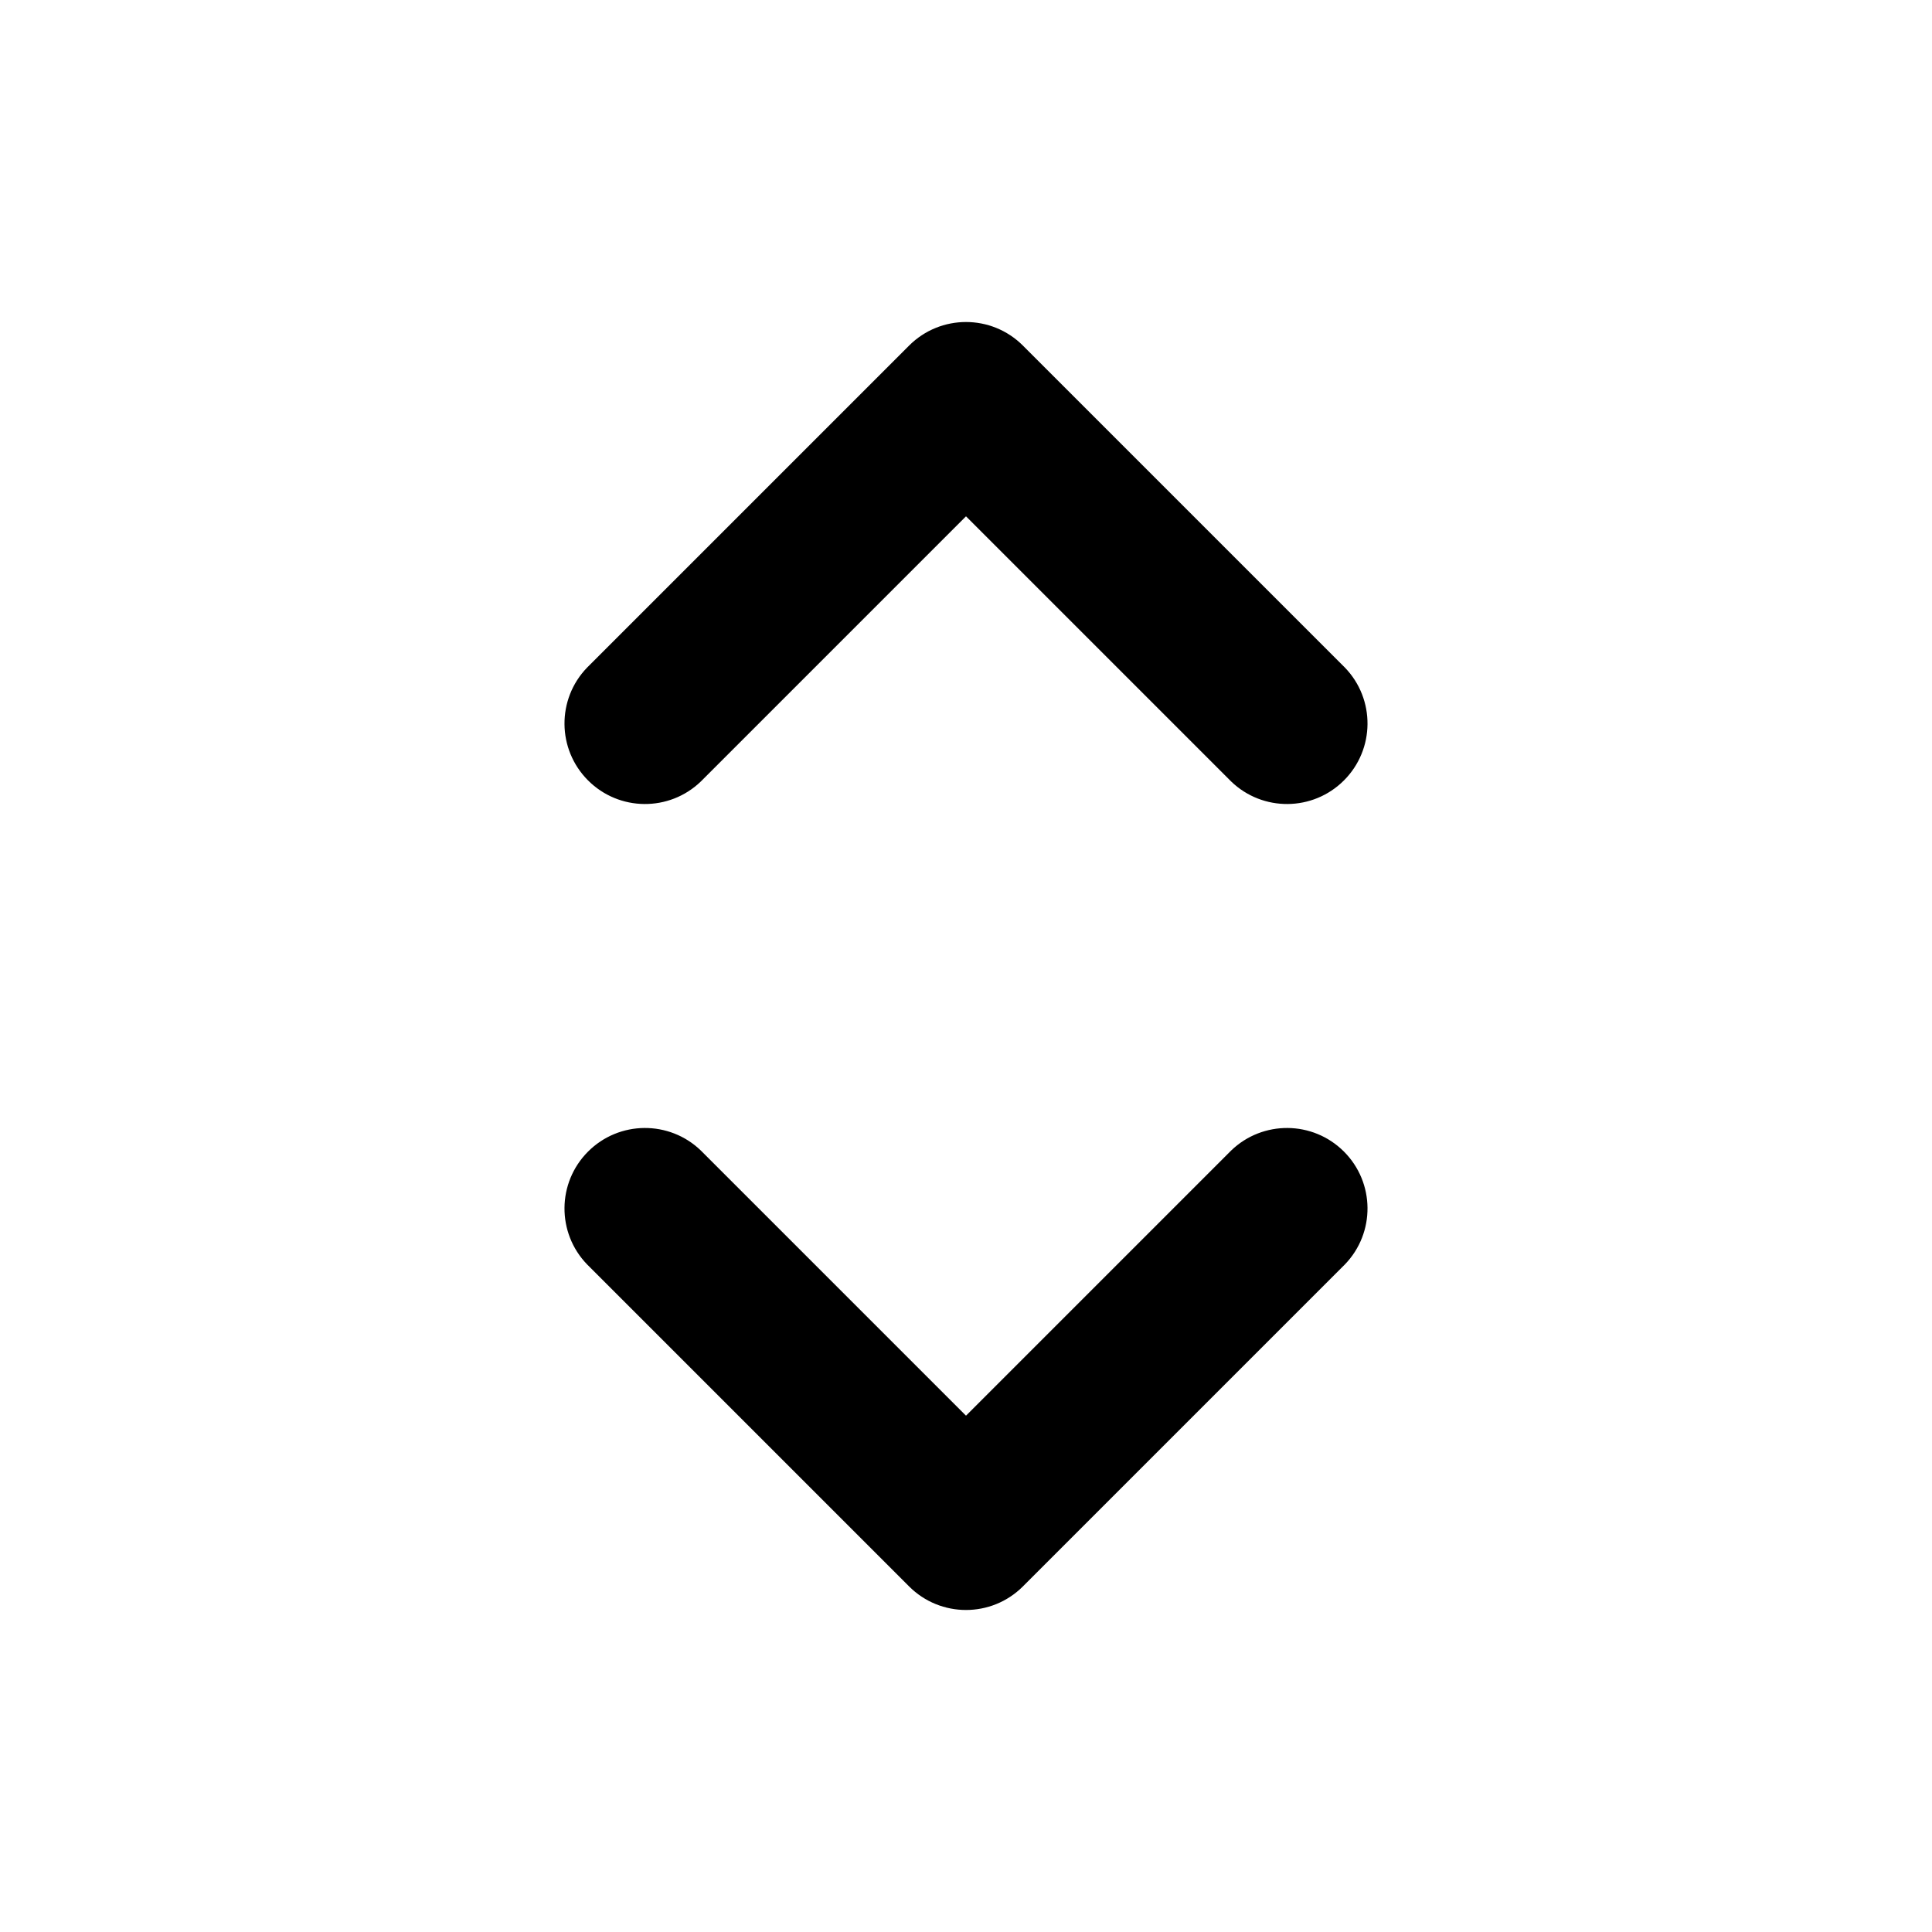
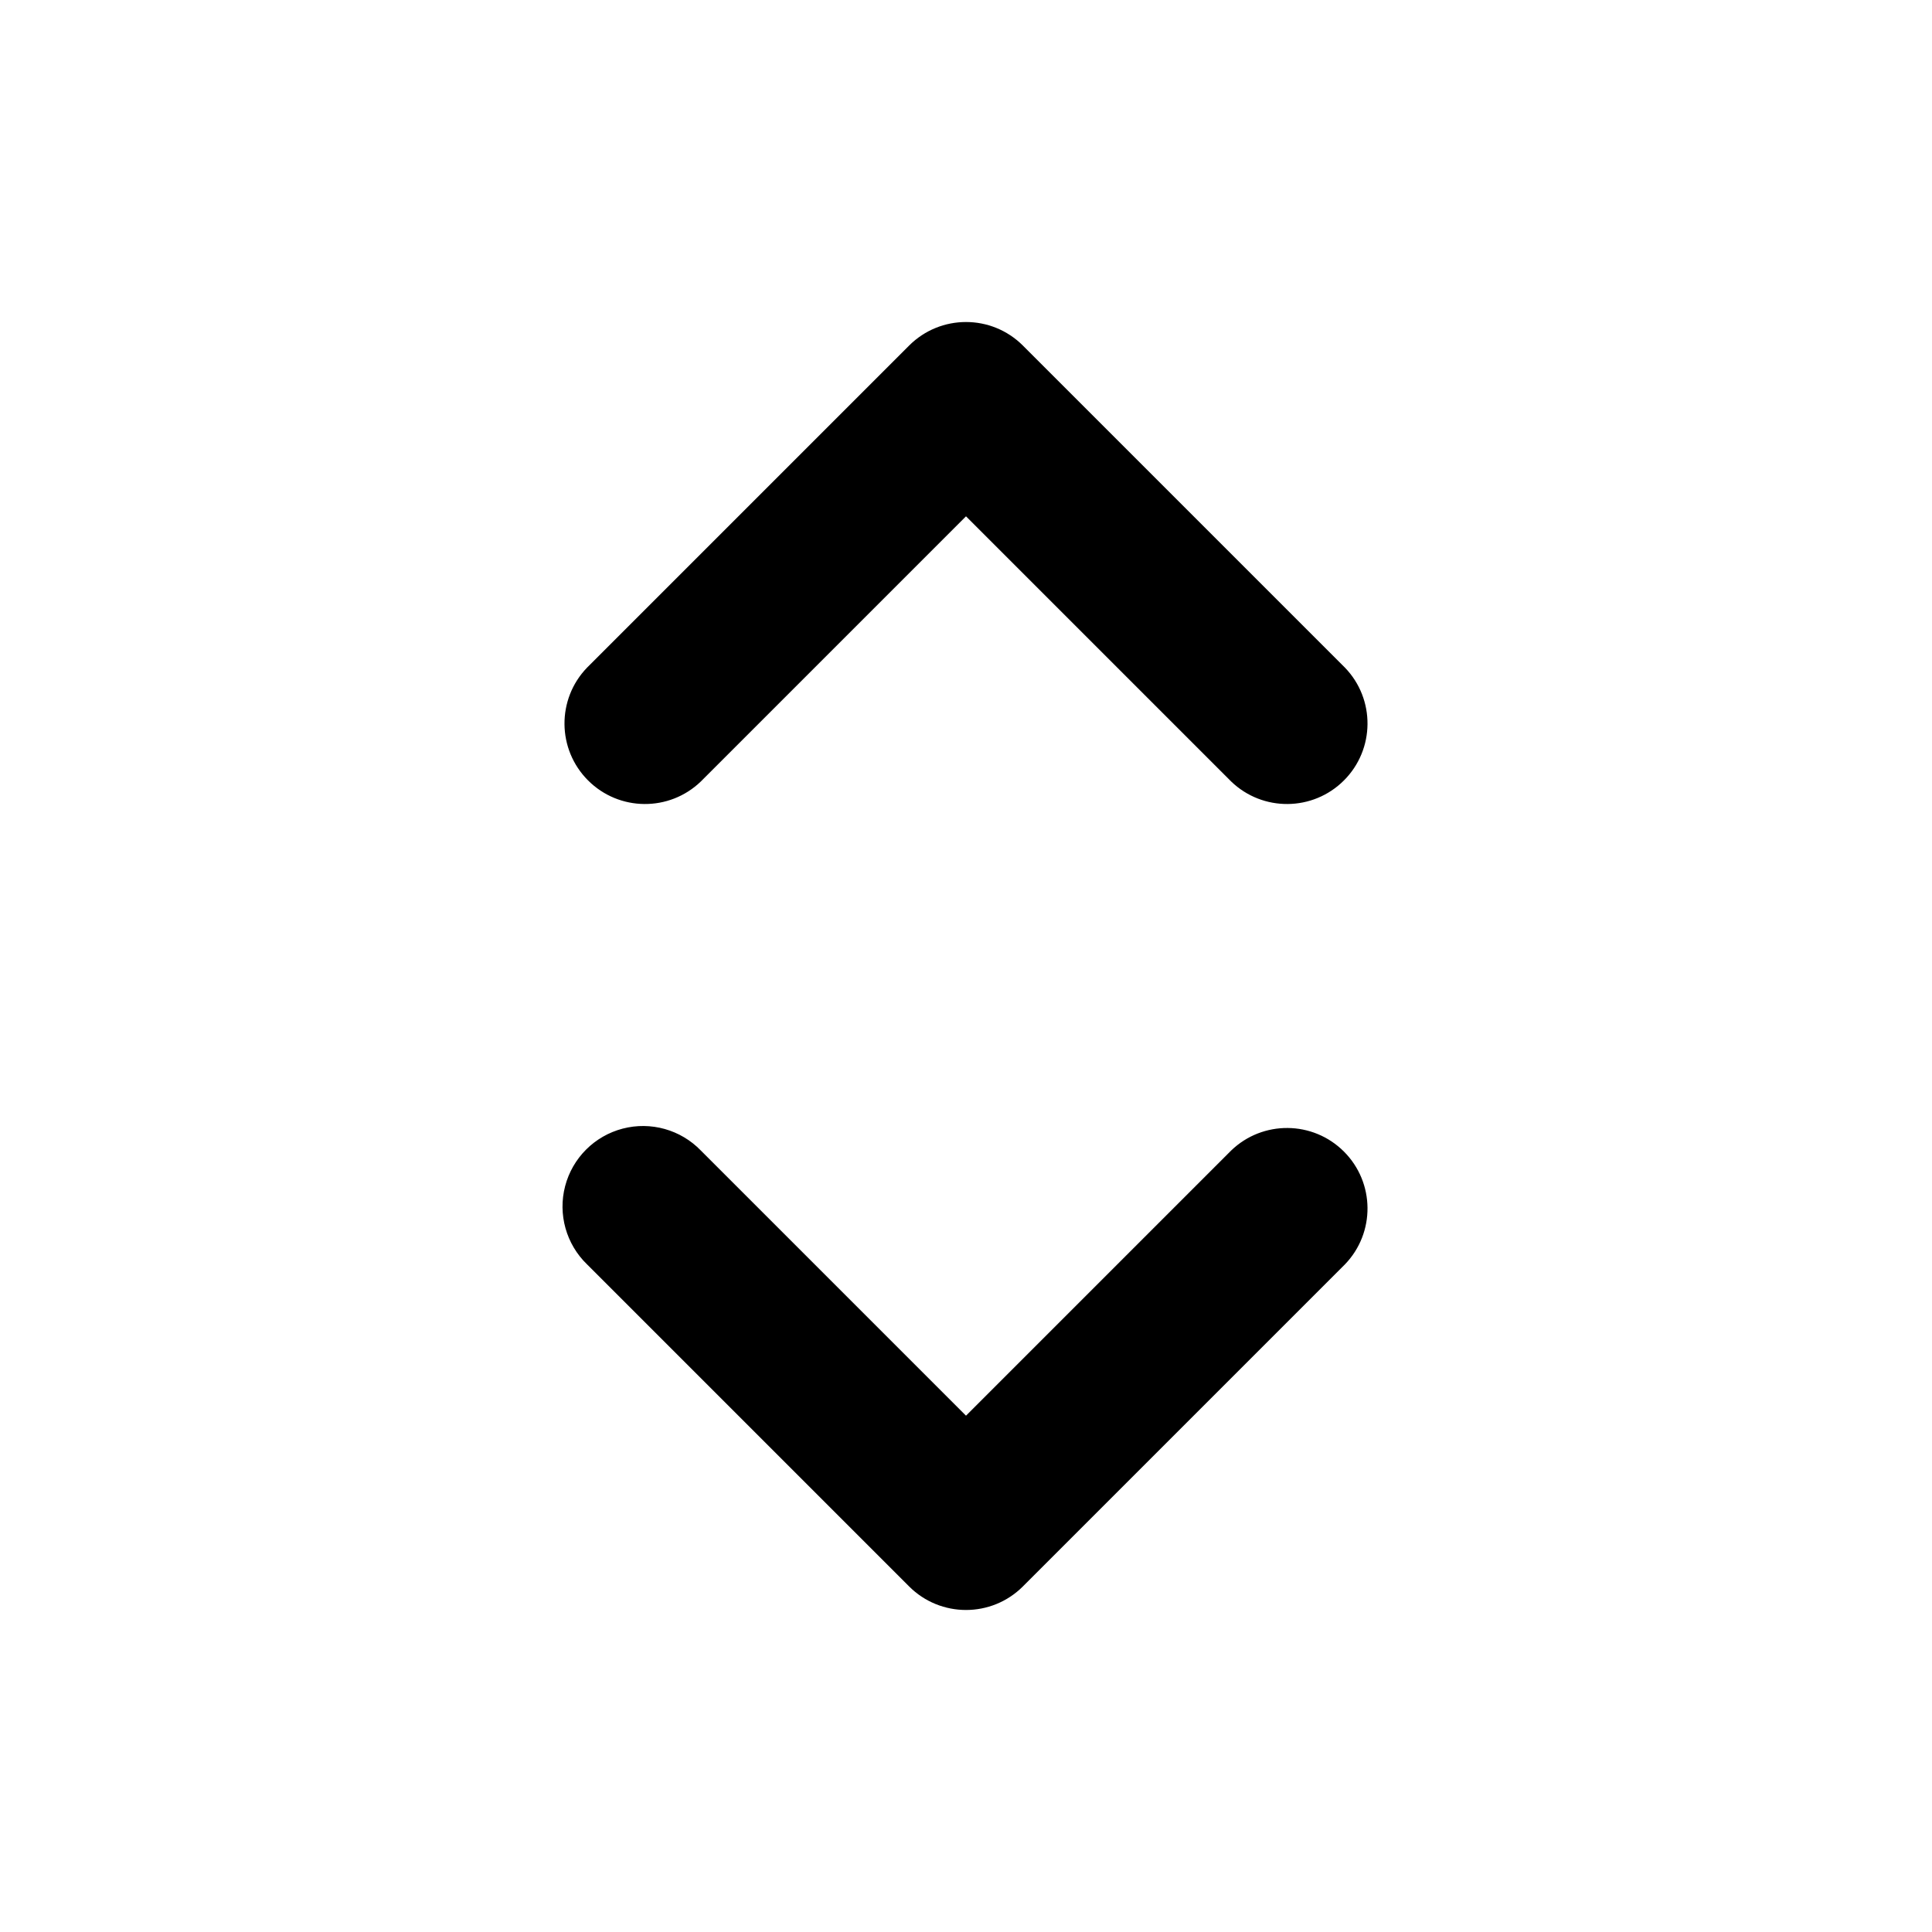
<svg viewBox="0 0 24 24">
-   <path d="M12.707 4.293a1 1 0 0 0-1.414 0l-4 4a1 1 0 0 0 1.414 1.414L12 6.414l3.293 3.293a1 1 0 0 0 1.414-1.414l-4-4ZM7.293 15.707l4 4a1 1 0 0 0 1.414 0l4-4a1 1 0 0 0-1.414-1.414L12 17.586l-3.293-3.293a1 1 0 0 0-1.414 1.414Z" />
+   <path d="m12.707 4.293 4 4a1 1 0 0 1-1.414 1.414L12 6.414 8.707 9.707a1 1 0 0 1-1.414-1.414l4-4a1 1 0 0 1 1.414 0ZM7.293 15.707a1 1 0 1 1 1.414-1.414L12 17.586l3.293-3.293a1 1 0 0 1 1.414 1.414l-4 4a1 1 0 0 1-1.414 0l-4-4Z" />
</svg>
